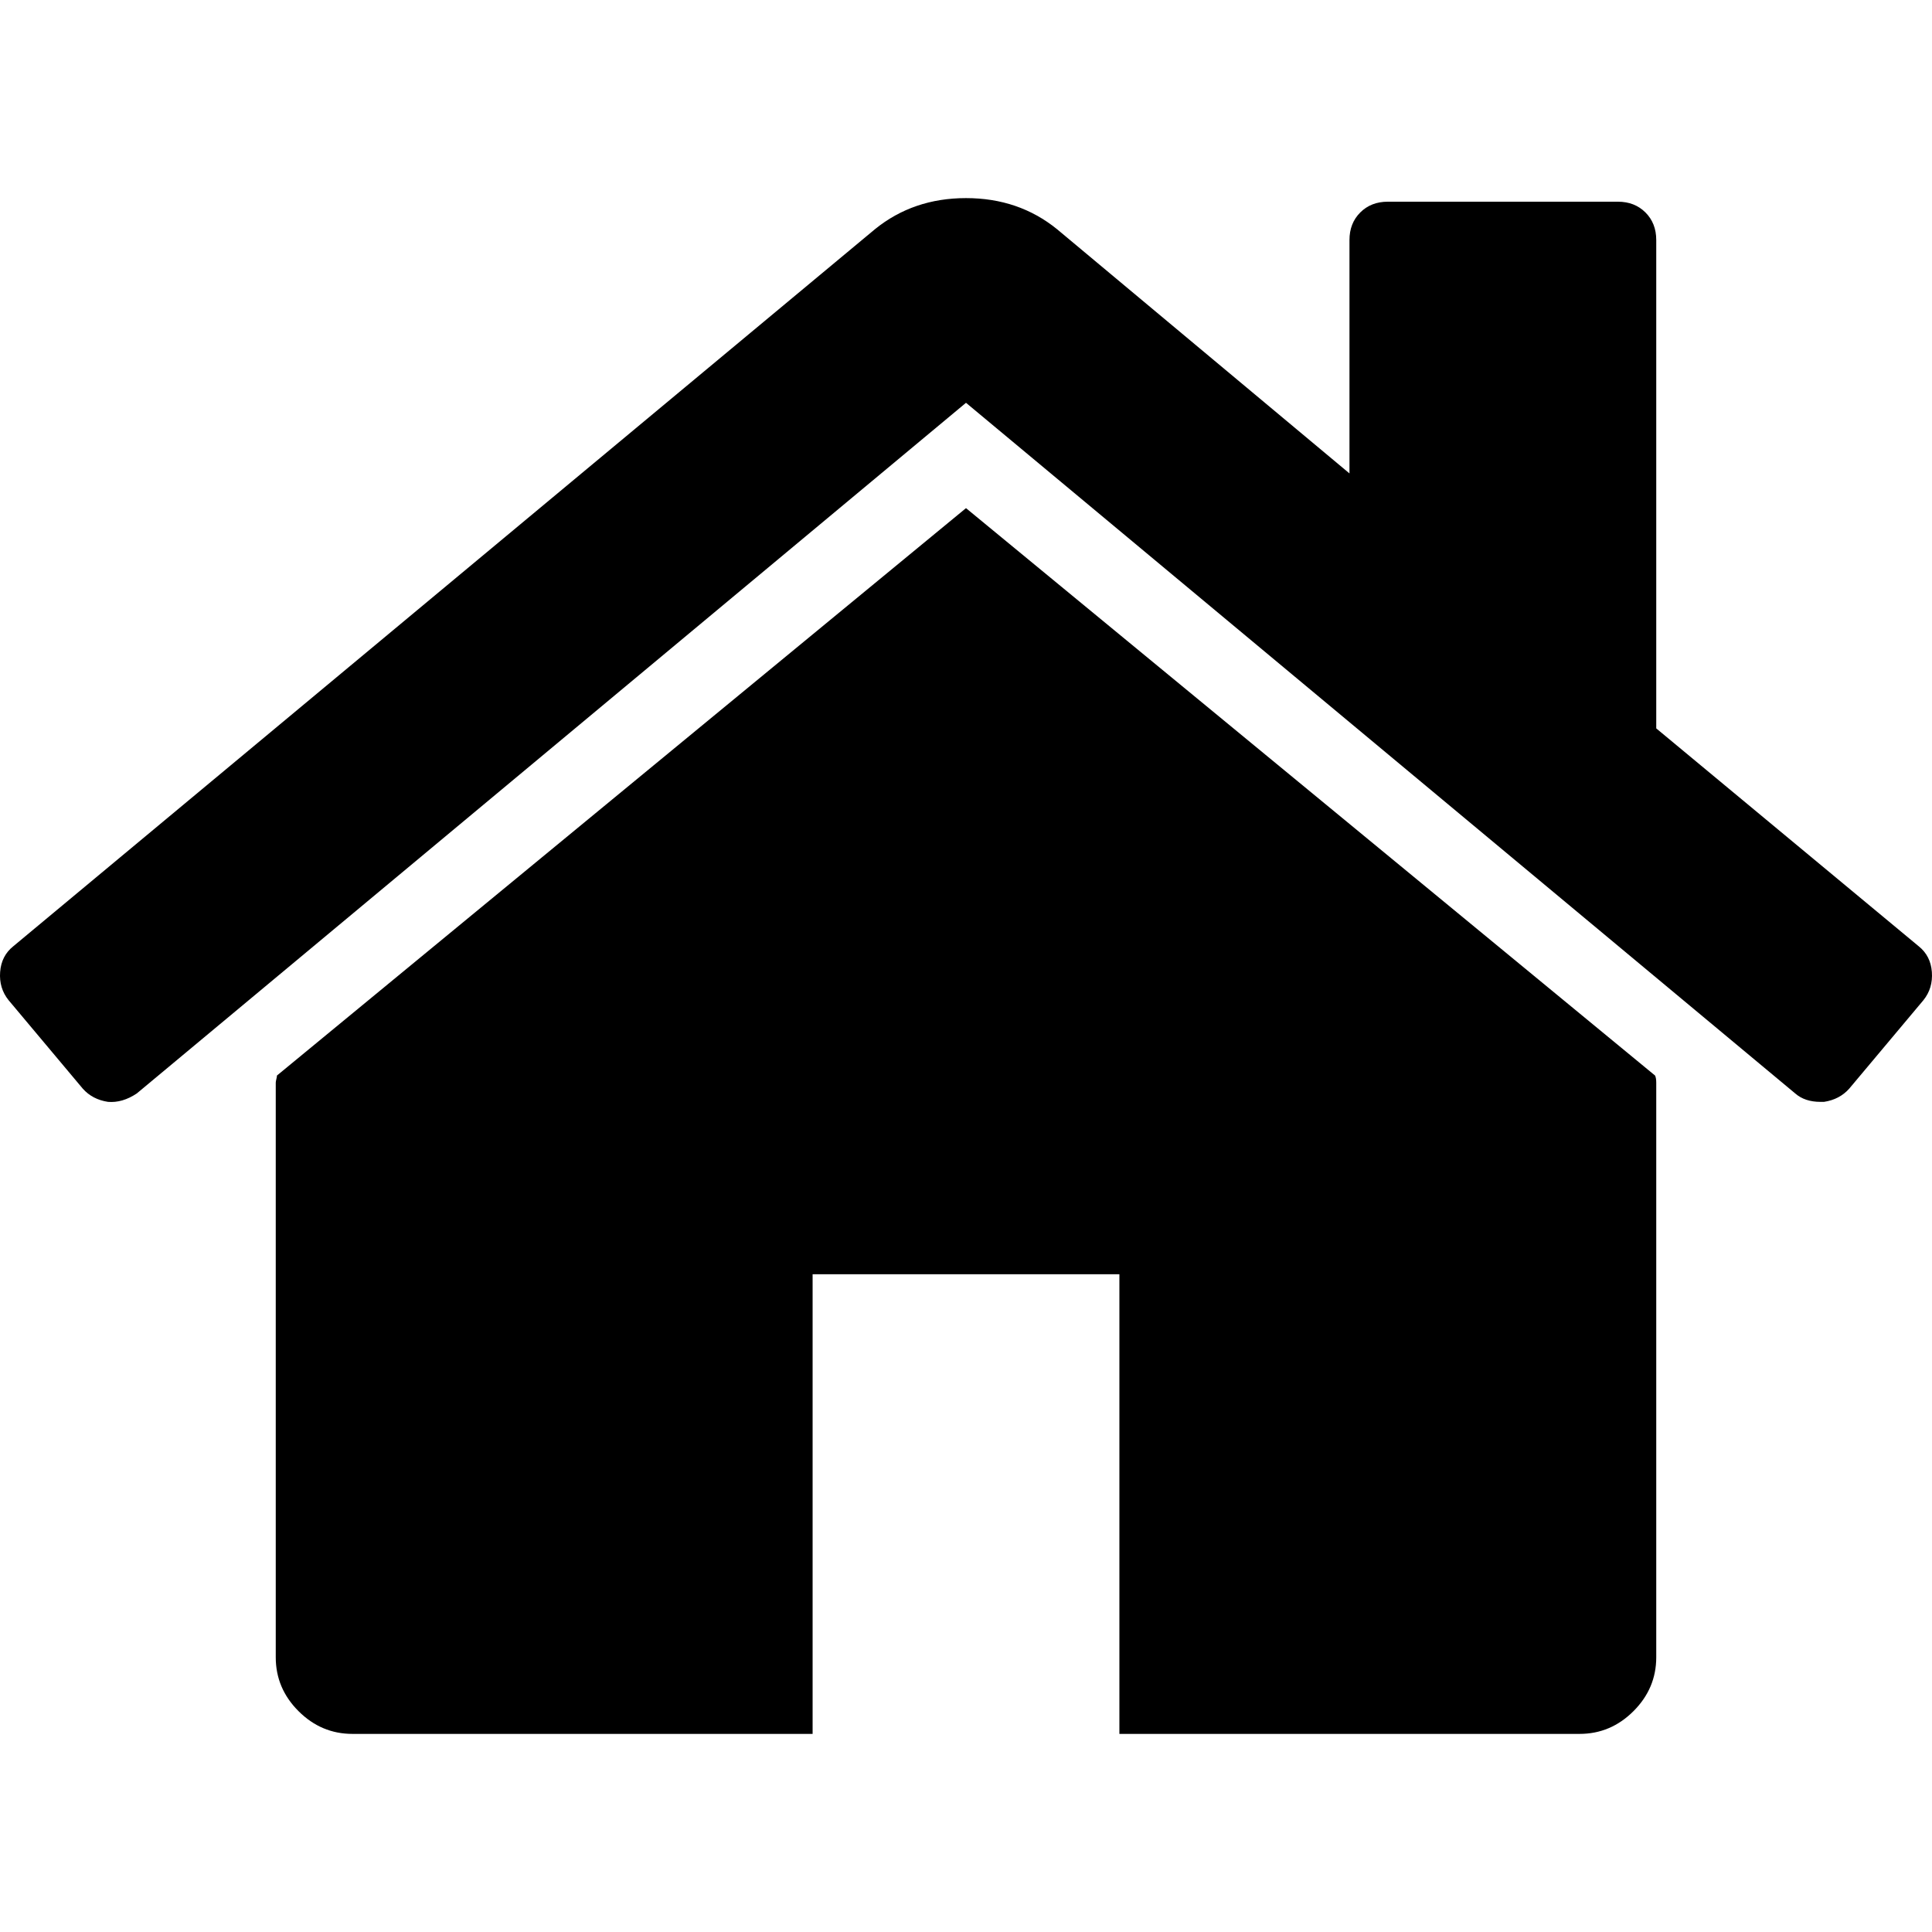
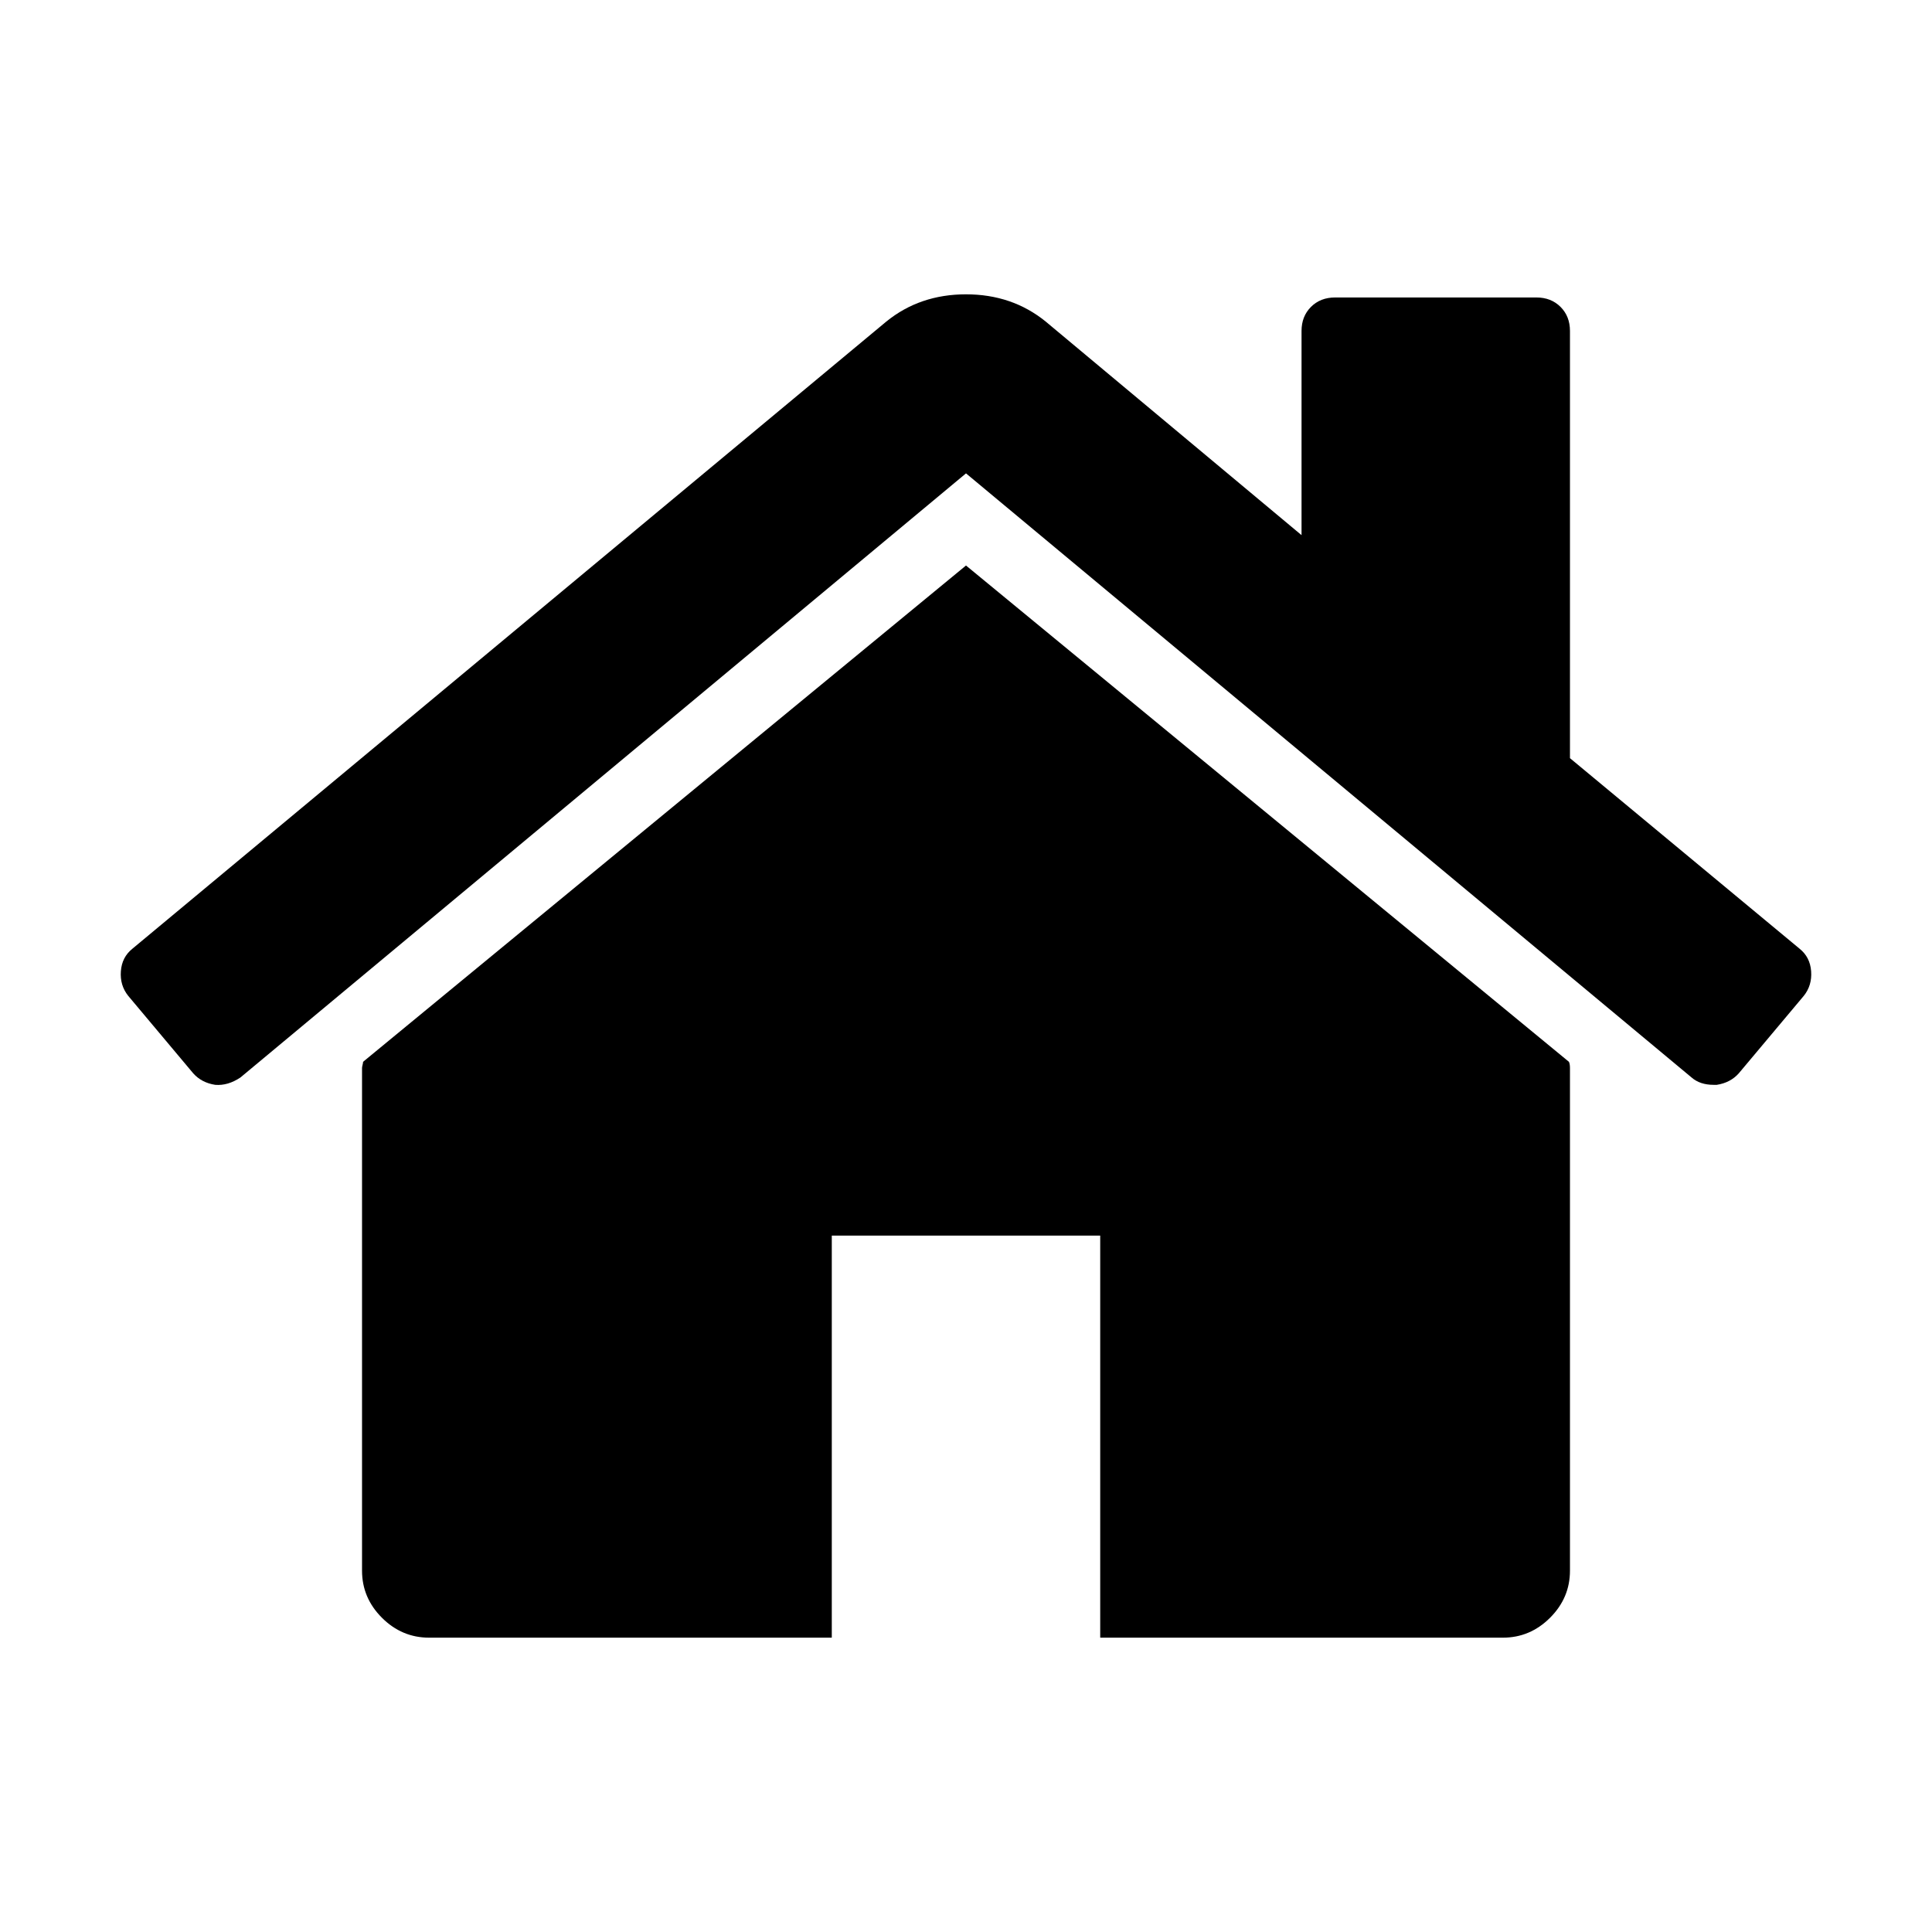
<svg xmlns="http://www.w3.org/2000/svg" width="1024" height="1024" viewBox="0 0 1024 1024" id="svg3353" version="1.1">
  <defs id="defs3355" />
  <g id="layer1" transform="translate(0,-28.36216)">
-     <g transform="matrix(0.6351482,0,0,-0.6344505,-16.44328,947.3622)" id="g4">
+     <g transform="matrix(0.5557547,0,0,-0.5549493,49.61213,896.3622)" id="g4">
      <path style="fill:currentColor" d="m 1408,544 0,-480 q 0,-26 -19,-45 -19,-19 -45,-19 l -384,0 0,384 -256,0 0,-384 -384,0 q -26,0 -45,19 -19,19 -19,45 l 0,480 q 0,1 0.5,3 0.5,2 0.5,3 l 575,474 575,-474 q 1,-2 1,-6 z m 223,69 -62,-74 q -8,-9 -21,-11 l -3,0 q -13,0 -21,7 L 832,1112 140,535 q -12,-8 -24,-7 -13,2 -21,11 l -62,74 q -8,10 -7,23.5 1,13.5 11,21.5 l 719,599 q 32,26 76,26 44,0 76,-26 l 244,-204 0,195 q 0,14 9,23 9,9 23,9 l 192,0 q 14,0 23,-9 9,-9 9,-23 l 0,-408 219,-182 q 10,-8 11,-21.5 1,-13.5 -7,-23.5 z" id="path6" />
    </g>
  </g>
</svg>
